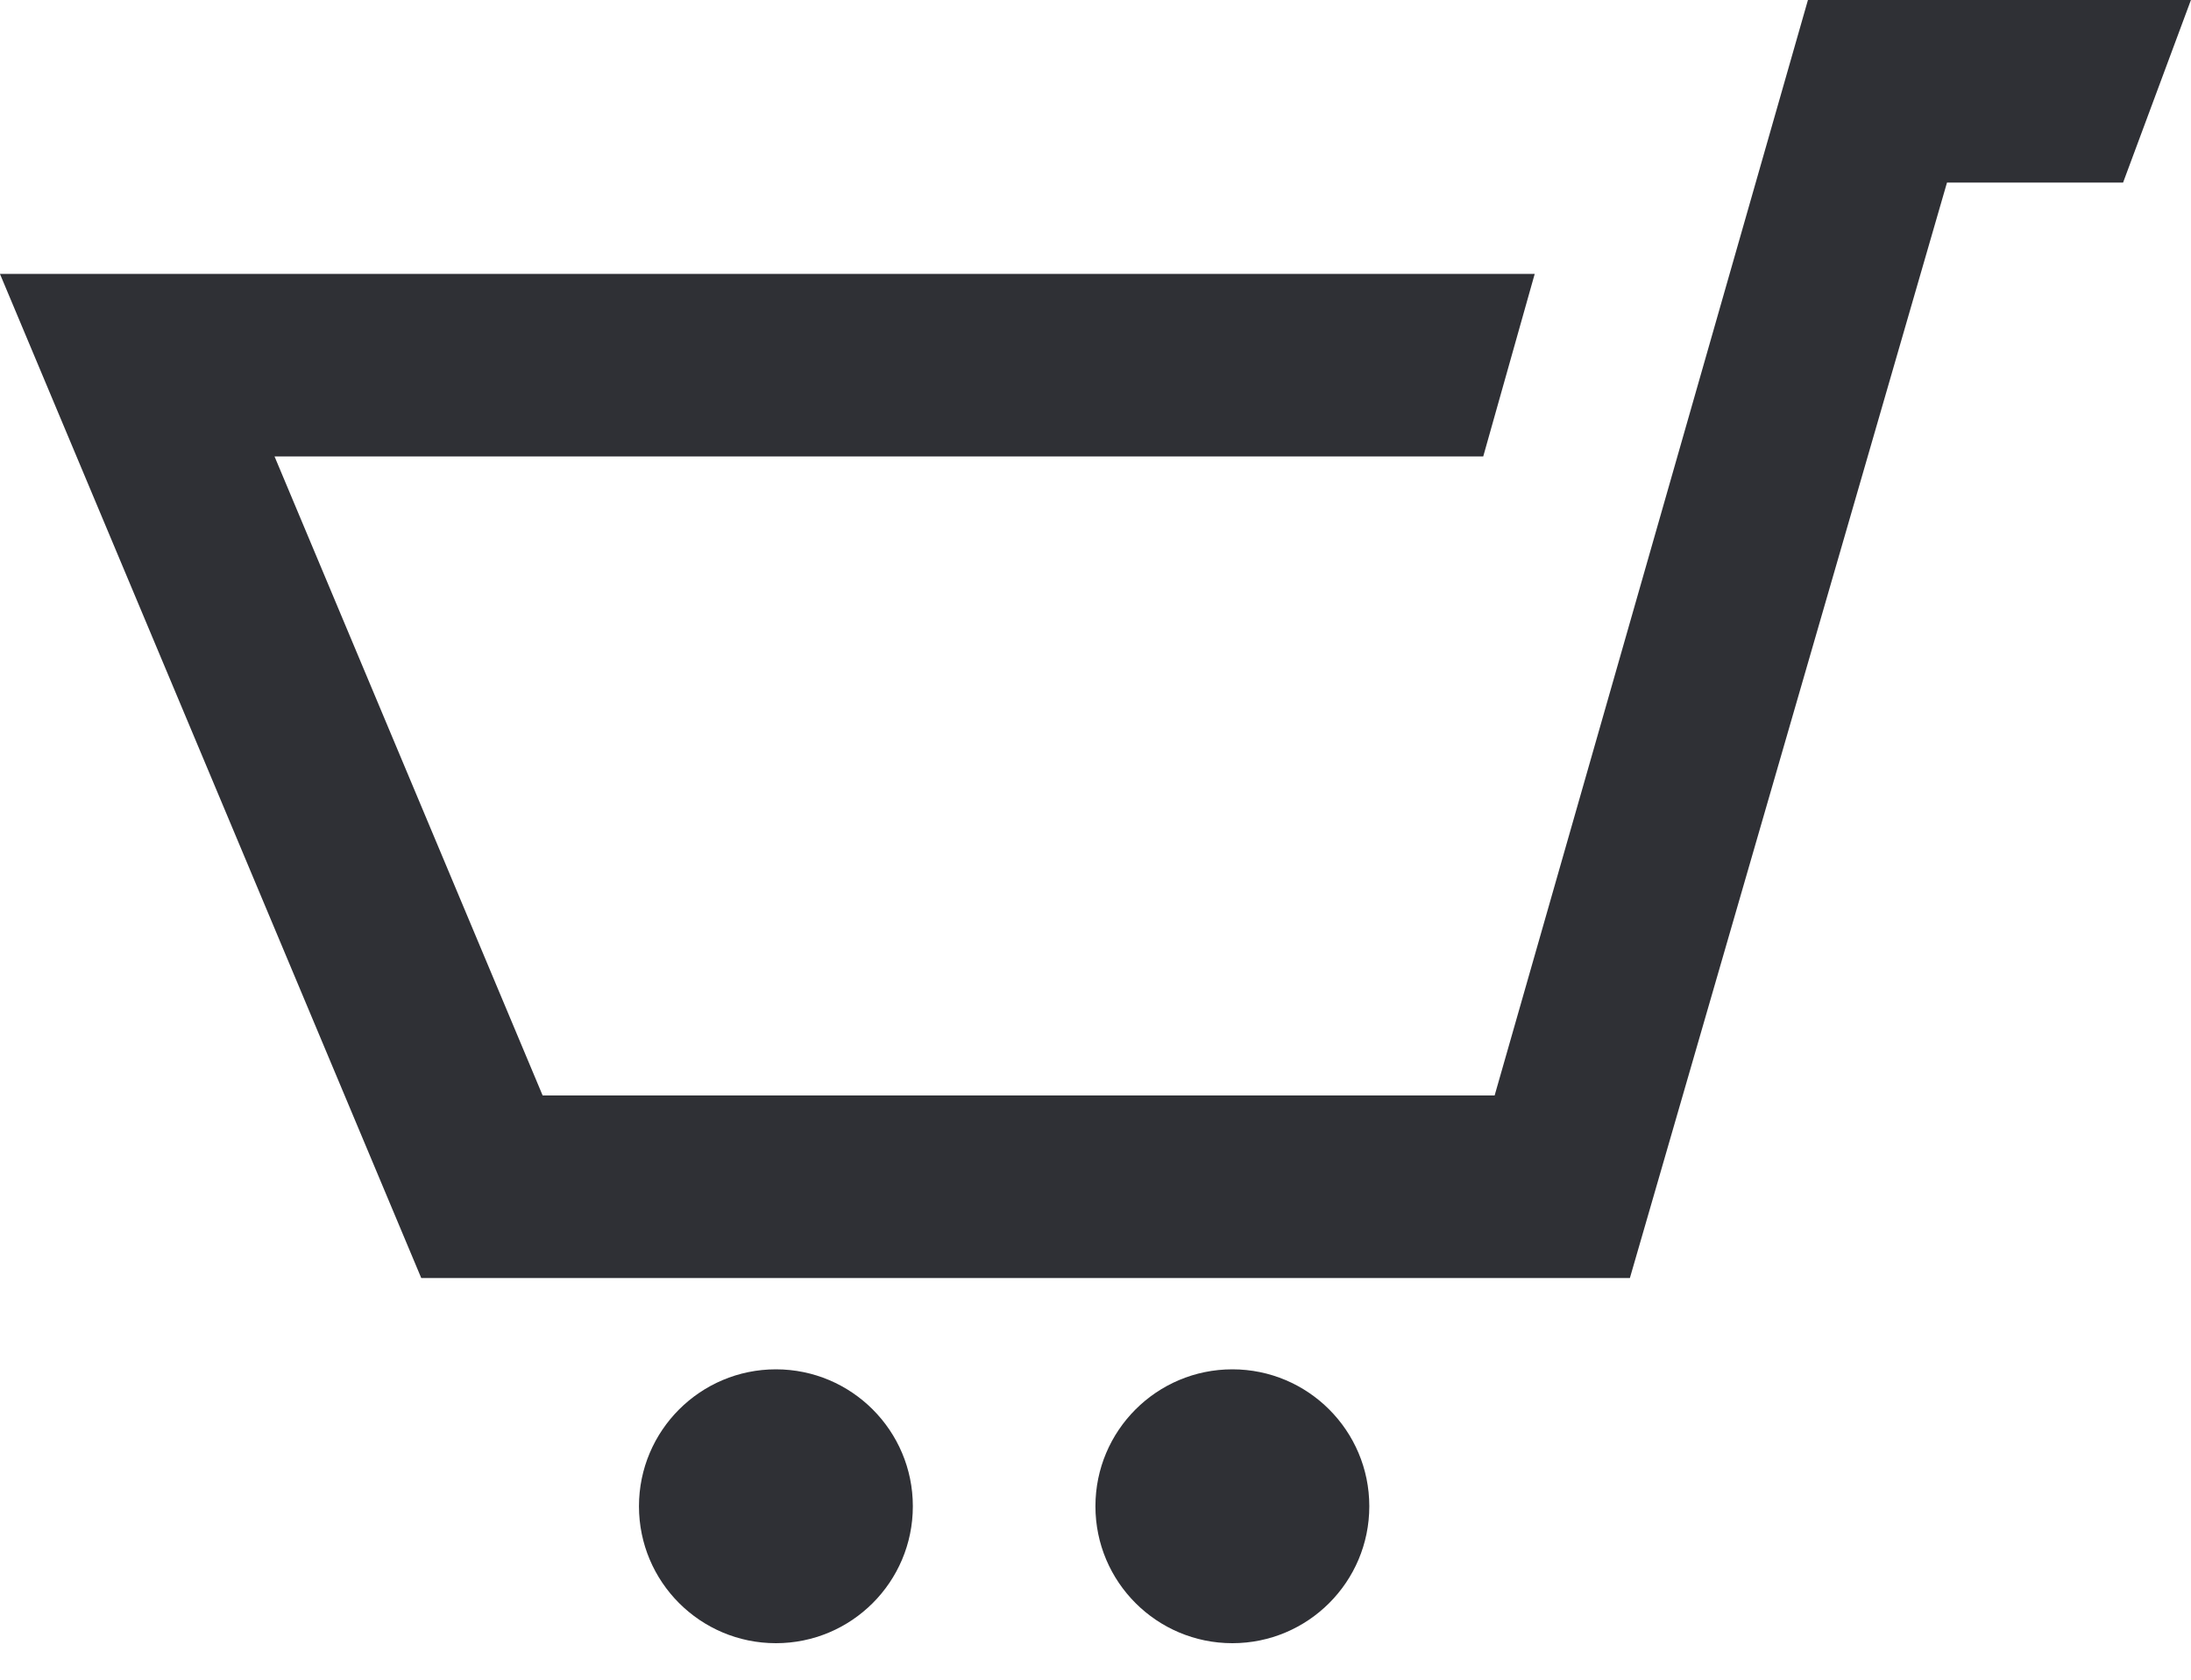
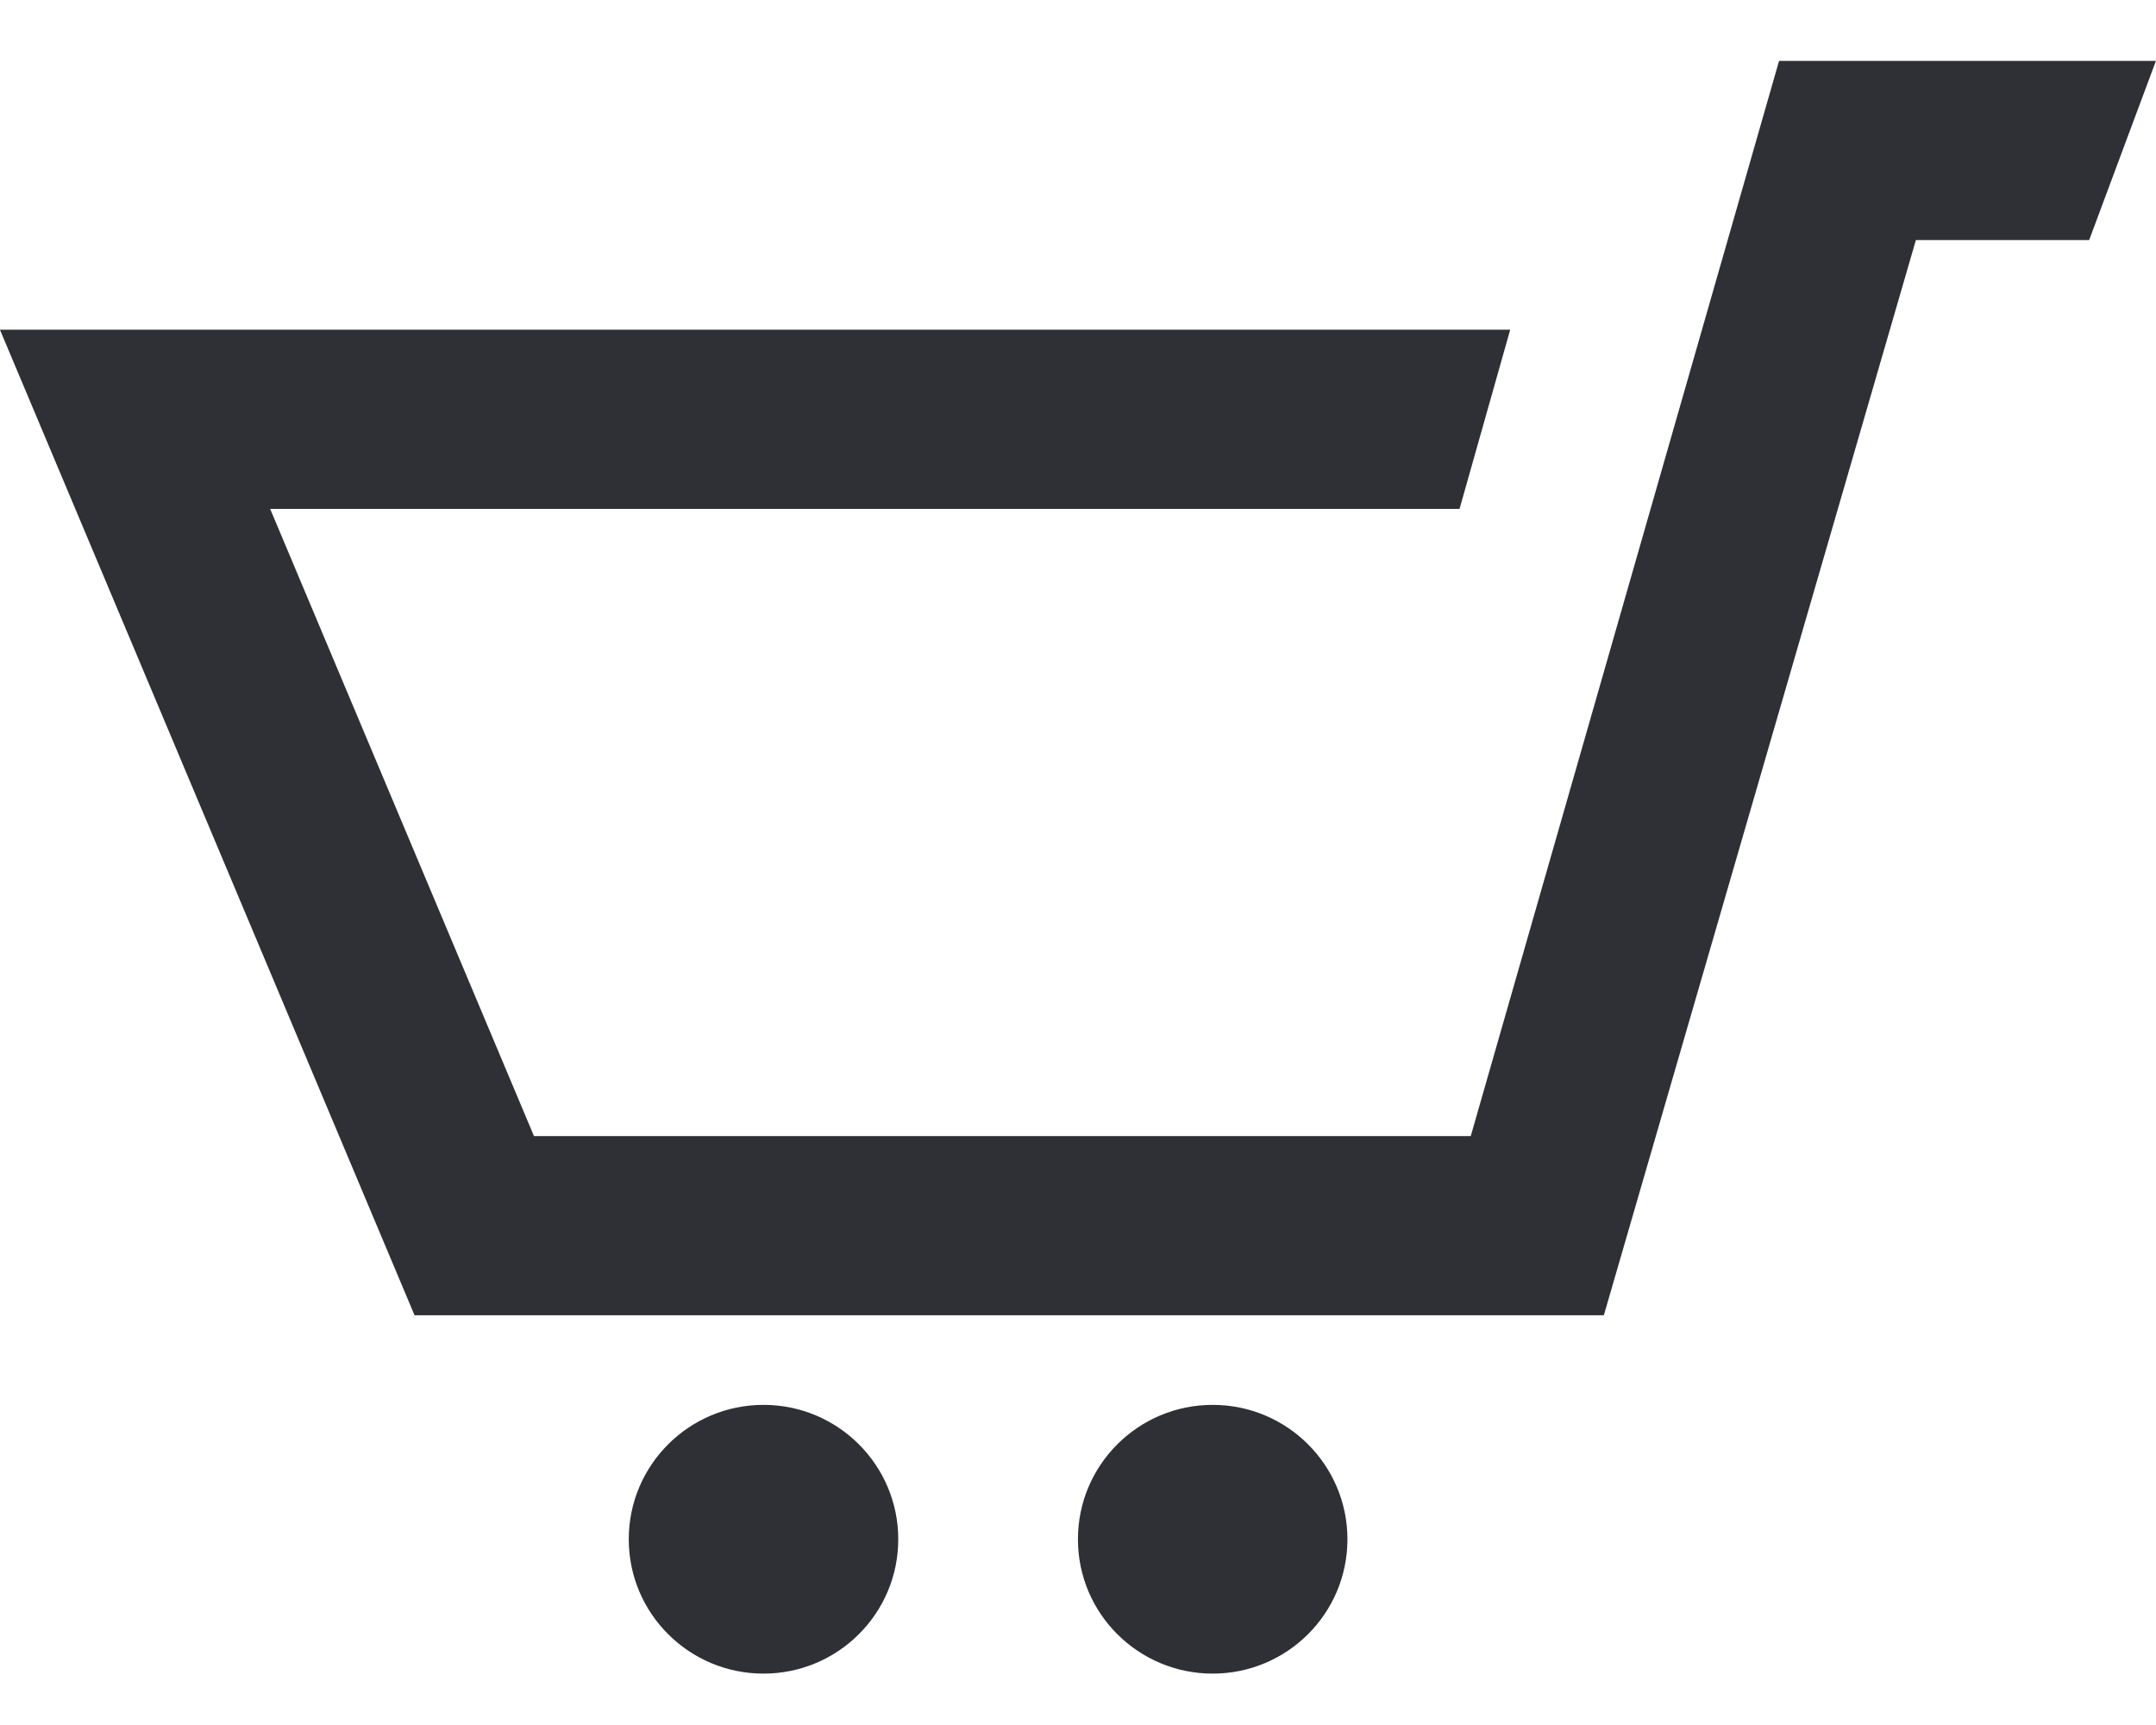
- <svg xmlns="http://www.w3.org/2000/svg" width="30" height="23" viewBox="0 0 30 23" fill="none">
-   <path d="M29.999 0L29.07 2.5H26.659L22.317 17.5H5.768L-0.001 3.75H21.014L20.309 6.25H3.759L7.43 15H20.465L24.755 0H29.999ZM10.624 18.75C9.589 18.75 8.749 19.59 8.749 20.625C8.749 21.661 9.589 22.5 10.624 22.5C11.659 22.5 12.499 21.661 12.499 20.625C12.499 19.59 11.659 18.75 10.624 18.75ZM19.249 10L16.874 18.75C15.839 18.75 14.999 19.589 14.999 20.625C14.999 21.661 15.839 22.5 16.874 22.5C17.909 22.5 18.749 21.661 18.749 20.625C18.749 19.59 17.909 18.75 16.874 18.75L19.249 10Z" fill="#2F3035" />
+ <svg xmlns="http://www.w3.org/2000/svg" width="30" height="24" viewBox="0 0 30 24" fill="none">
+   <path d="M29.999 0.847L29.07 3.34H26.659L22.317 18.299H5.768L-0.001 4.587H21.014L20.309 7.08H3.759L7.43 15.806H20.465L24.755 0.847H29.999ZM10.624 19.546C9.589 19.546 8.749 20.383 8.749 21.416C8.749 22.449 9.589 23.285 10.624 23.285C11.659 23.285 12.499 22.449 12.499 21.416C12.499 20.383 11.659 19.546 10.624 19.546ZM19.249 10.82L16.874 19.546C15.839 19.546 14.999 20.382 14.999 21.416C14.999 22.449 15.839 23.285 16.874 23.285C17.909 23.285 18.749 22.449 18.749 21.416C18.749 20.383 17.909 19.546 16.874 19.546L19.249 10.82Z" fill="#2F3035" />
</svg>
